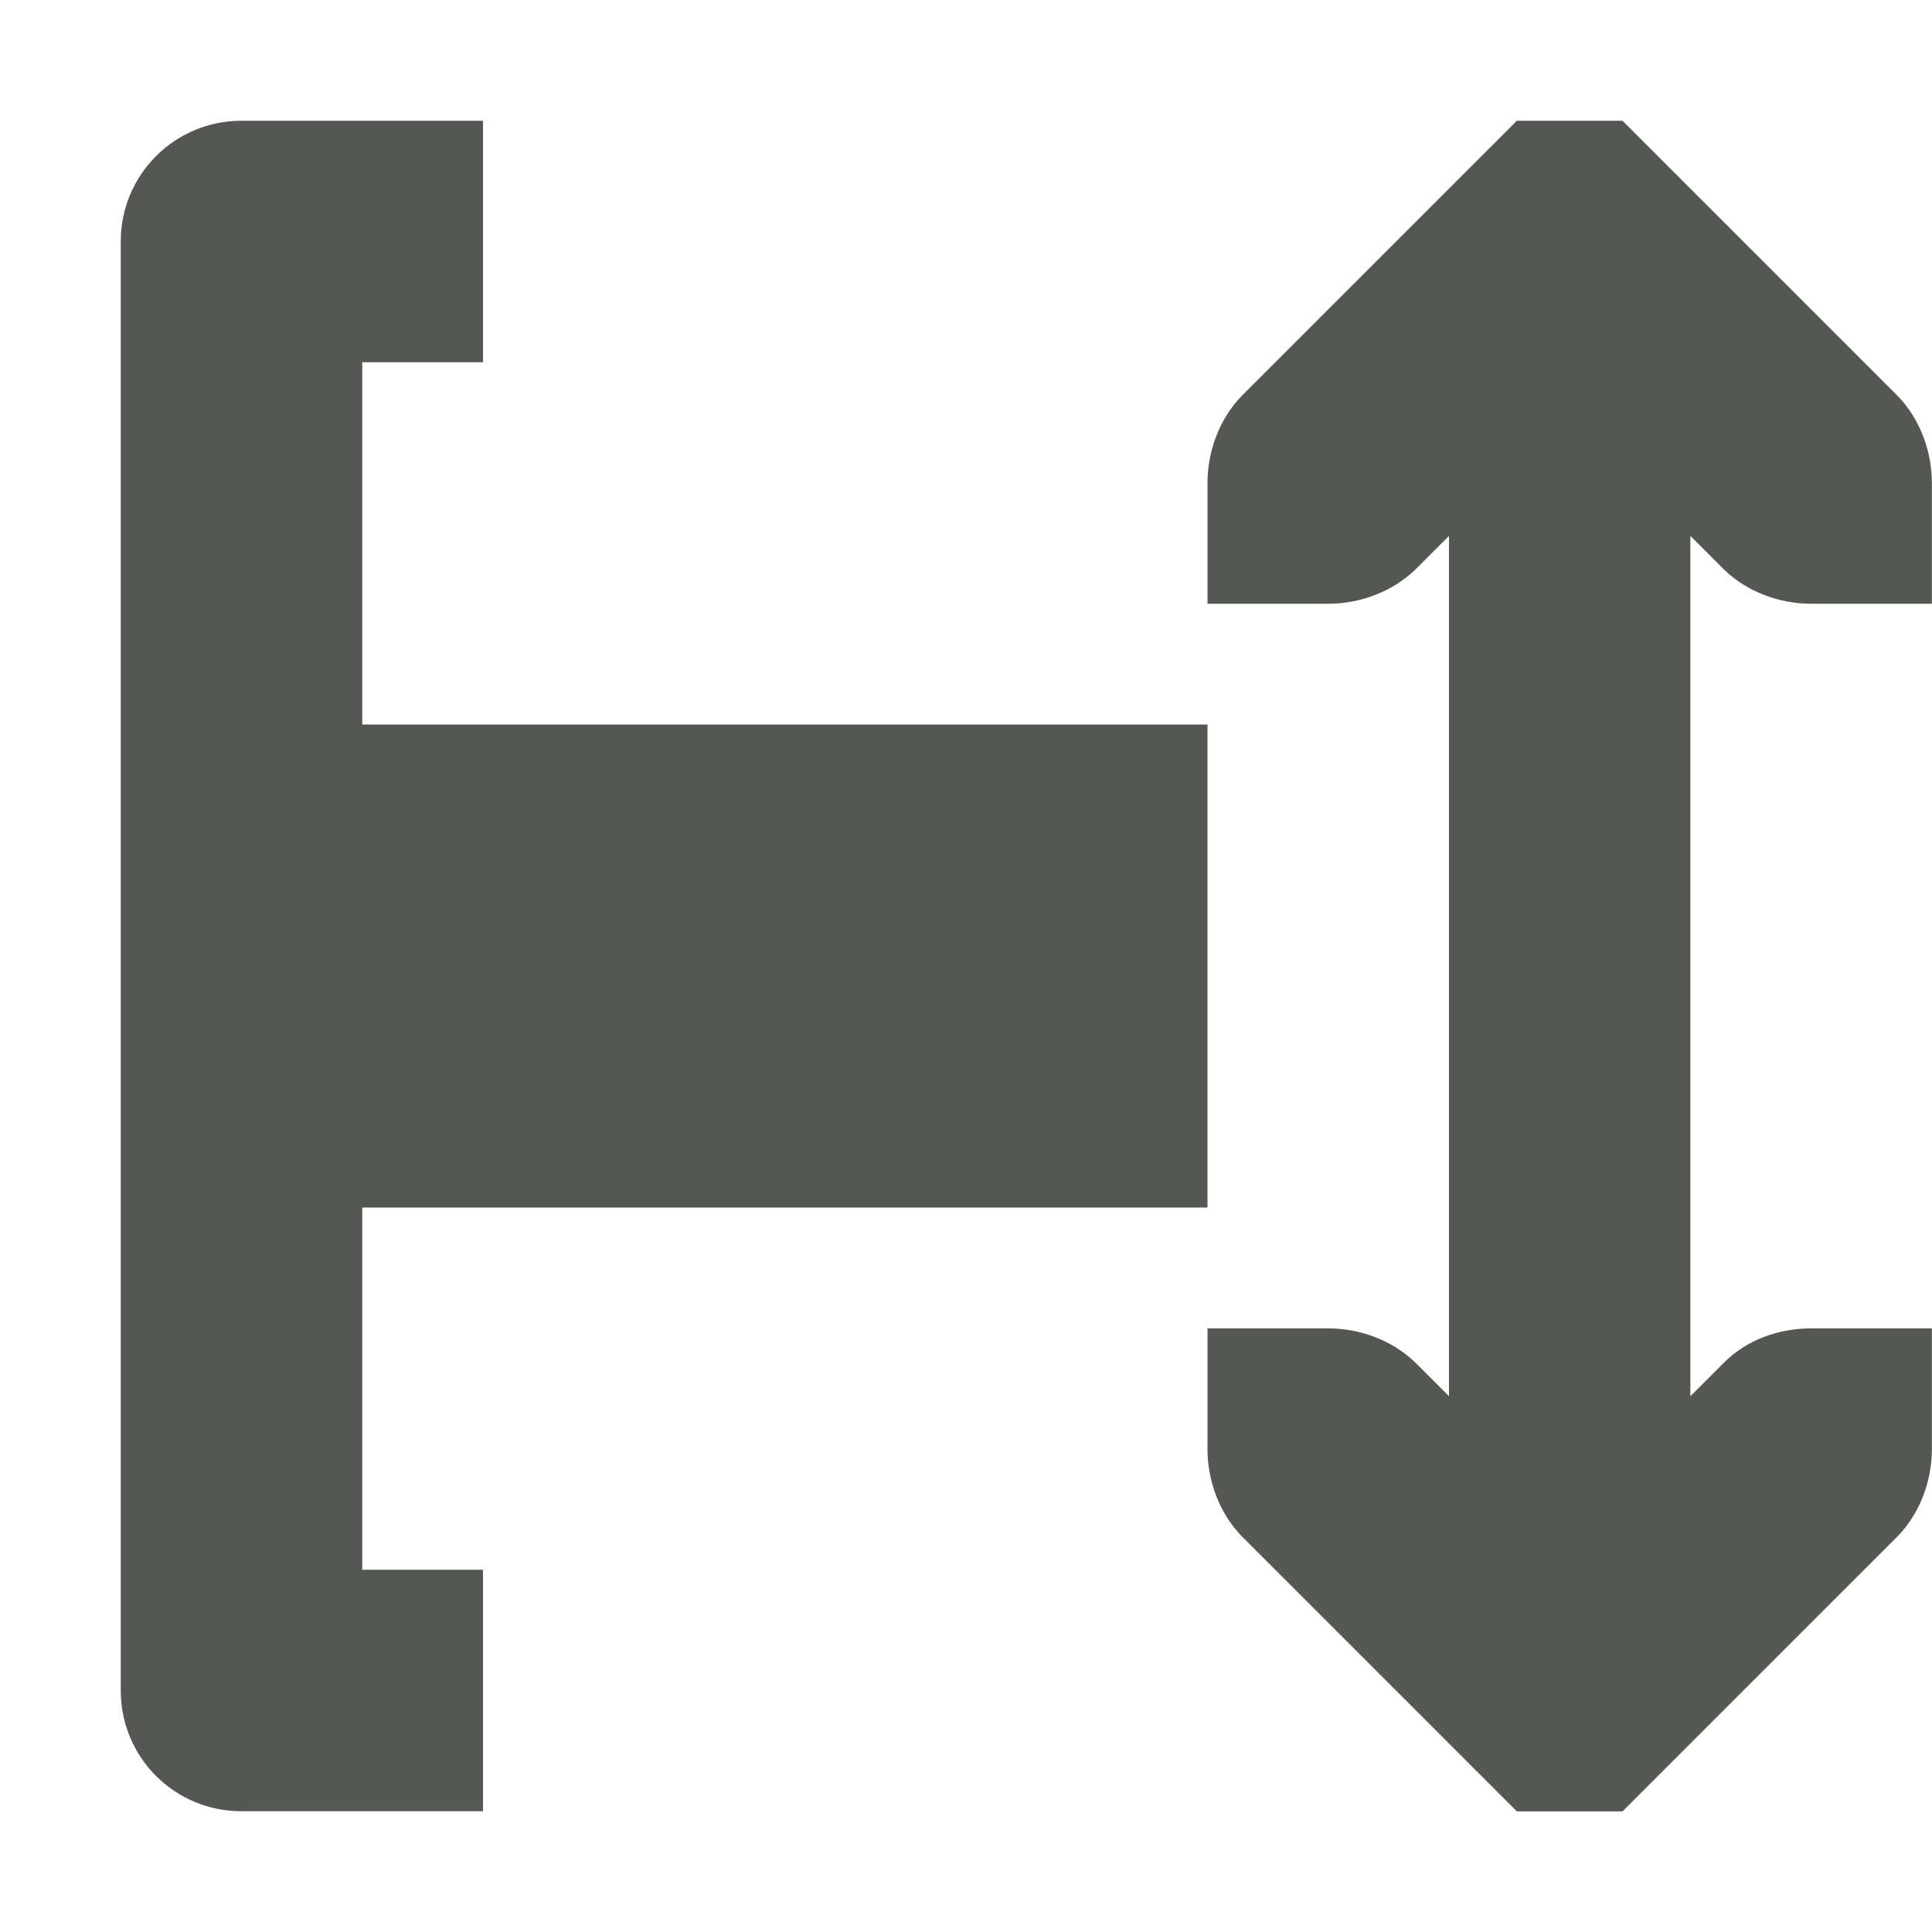
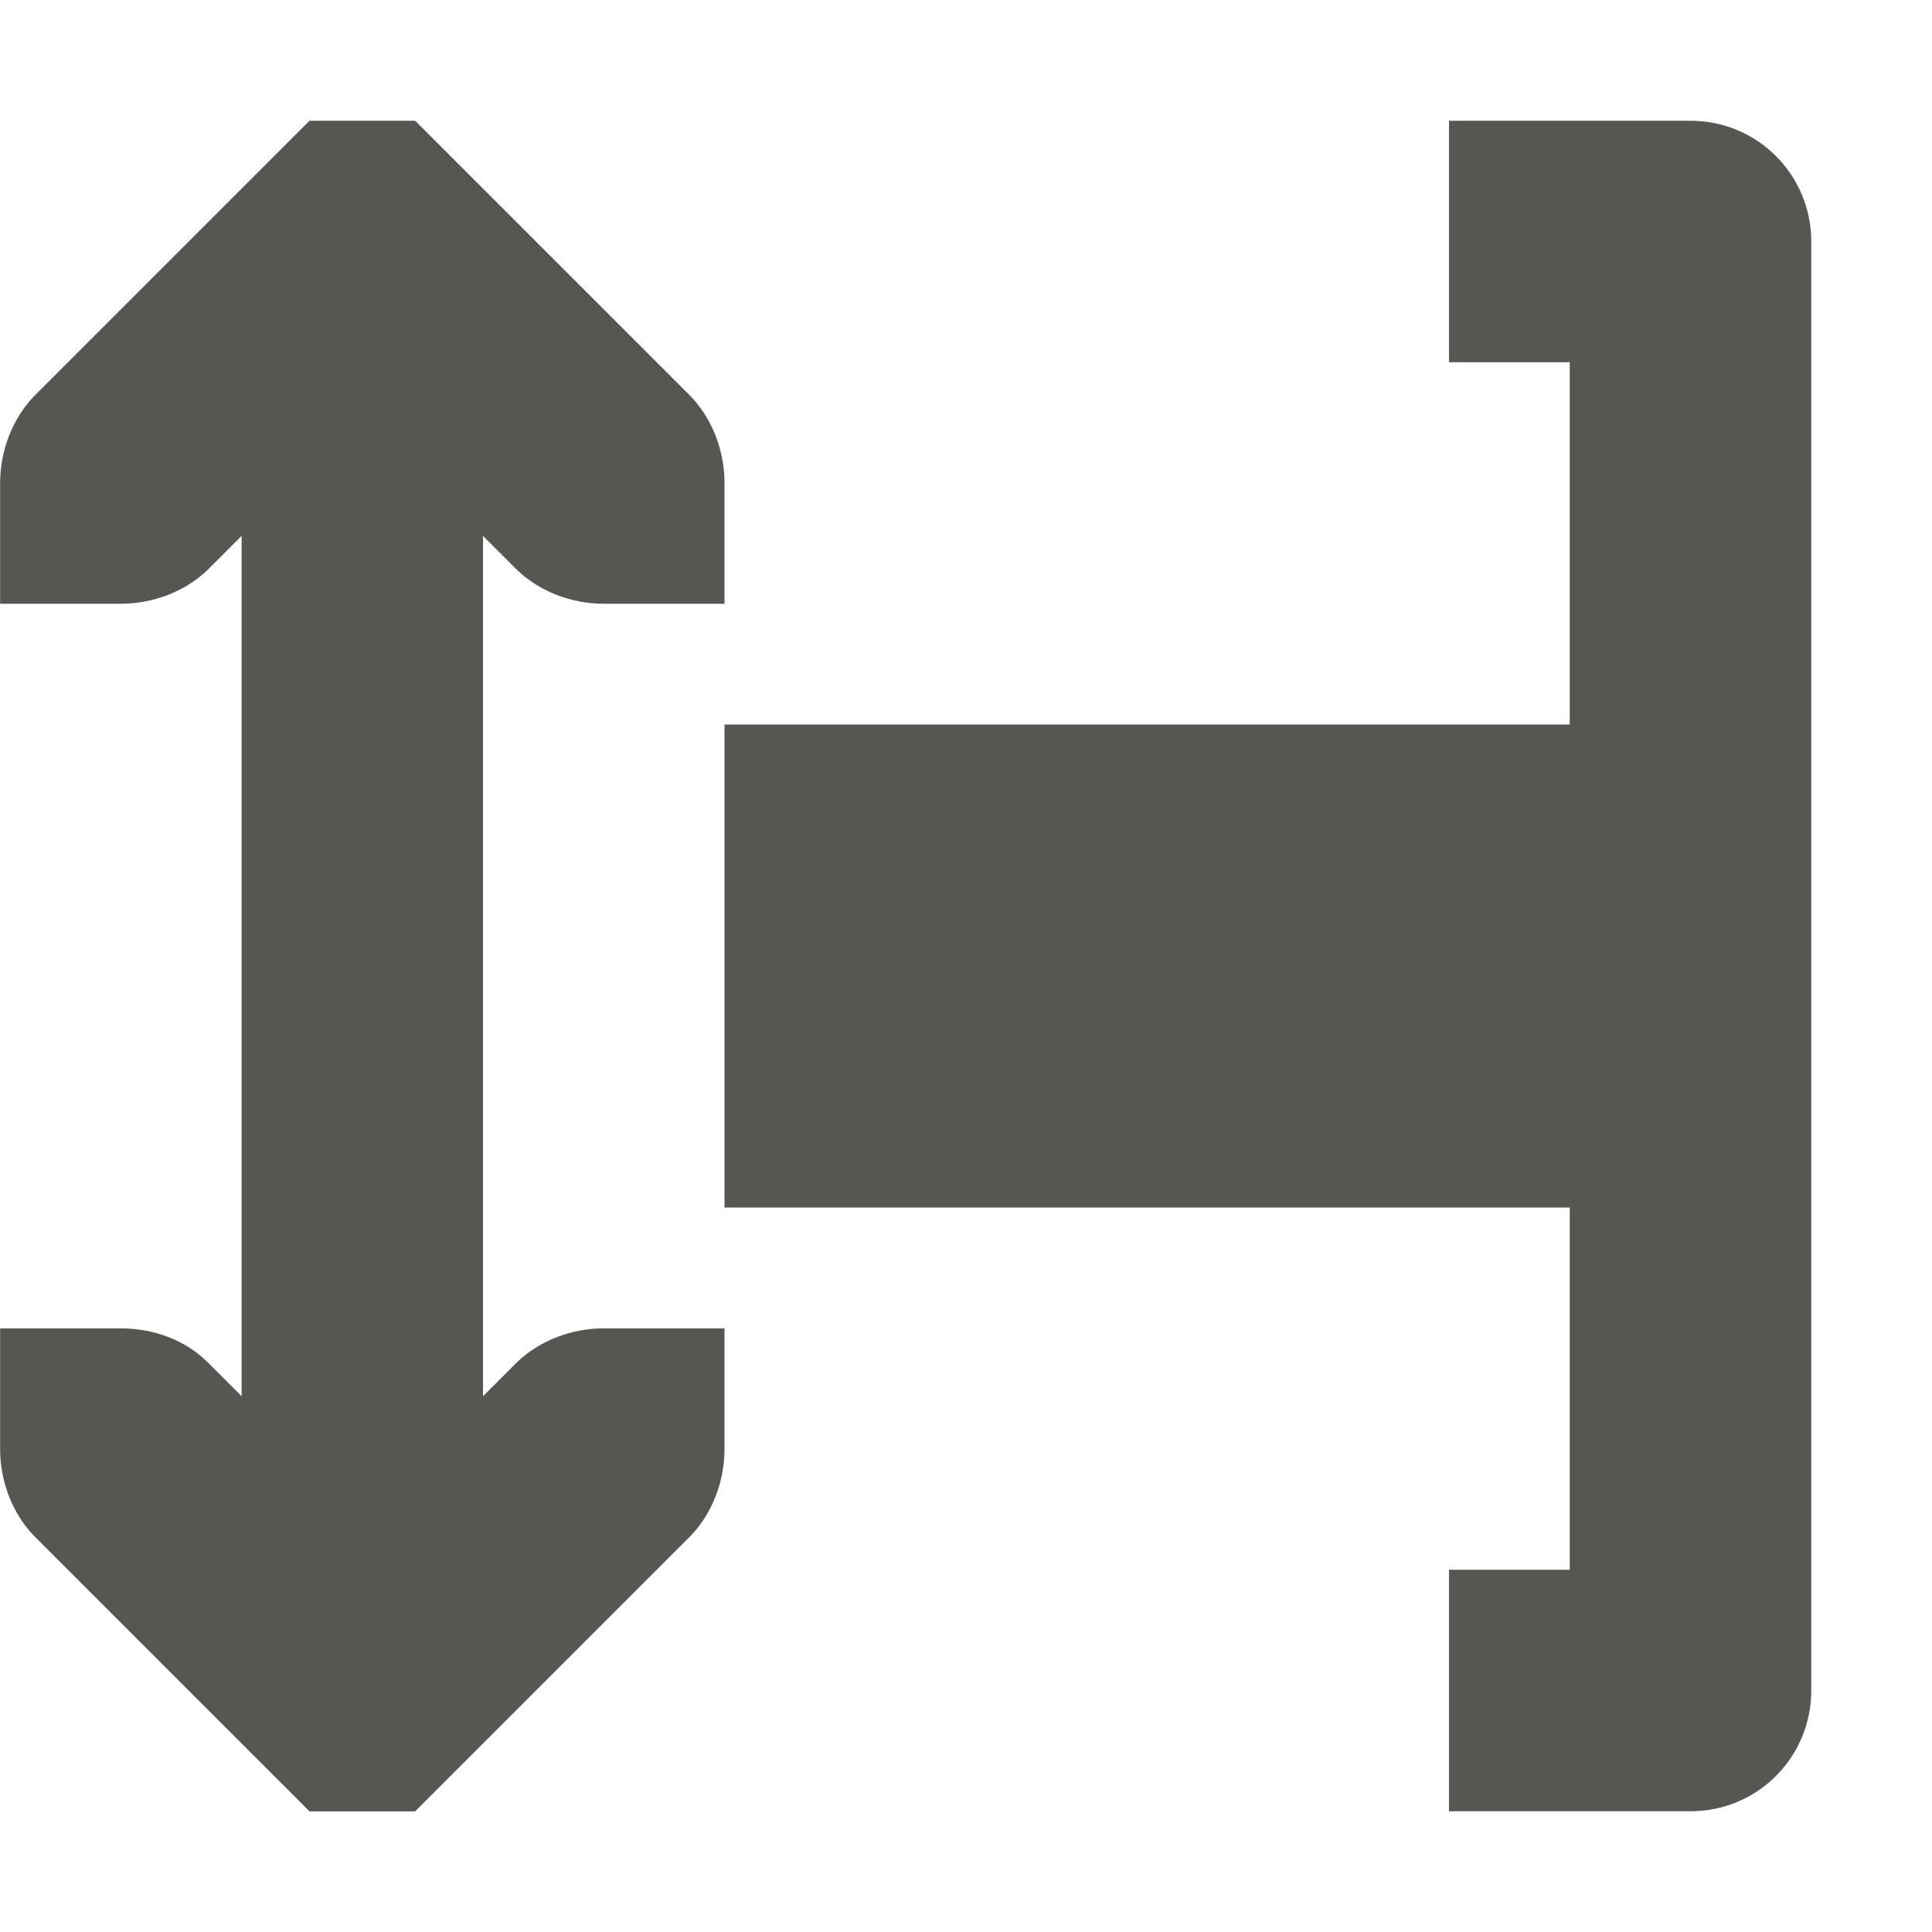
<svg xmlns="http://www.w3.org/2000/svg" viewBox="0 0 16 16">
-   <path d="m2 1c-.553 0-1 .446-1 1v12c0 .554.446 1 1 1h2v-2h-1v-3h7v-4h-7v-3h1v-2zm10.562 0-.281.281-2 2c-.181.188-.281.453-.281.719v1h1c.265 0 .531-.1.719-.281l.281-.281v7.125l-.281-.281c-.188-.181-.453-.281-.719-.281h-1v1c0 .265.1.531.281.719l2 2 .281.281h.875l.281-.281 2-2c.181-.188.281-.453.281-.719v-1h-1c-.265 0-.531.093-.719.281l-.281.281v-7.125l.281.281c.188.181.453.281.719.281h1v-1c0-.265-.1-.531-.281-.719l-2-2-.281-.281z" fill="#555753" />
+   <path d="m14 1c.553 0 1 .446 1 1v12c0 .554-.446 1-1 1h-2v-2h1v-3h-7v-4h7v-3h-1v-2zm-10.562 0 .281.281 2 2c.181.188.281.453.281.719v1h-1c-.265 0-.531-.1-.719-.281l-.281-.281v7.125l.281-.281c.188-.181.453-.281.719-.281h1v1c0 .265-.1.531-.281.719l-2 2-.281.281h-.875l-.281-.281-2-2c-.181-.188-.281-.453-.281-.719v-1h1c.265 0 .531.093.719.281l.281.281v-7.125l-.281.281c-.188.181-.453.281-.719.281h-1v-1c0-.265.1-.531.281-.719l2-2 .281-.281z" fill="#555753" />
</svg>
